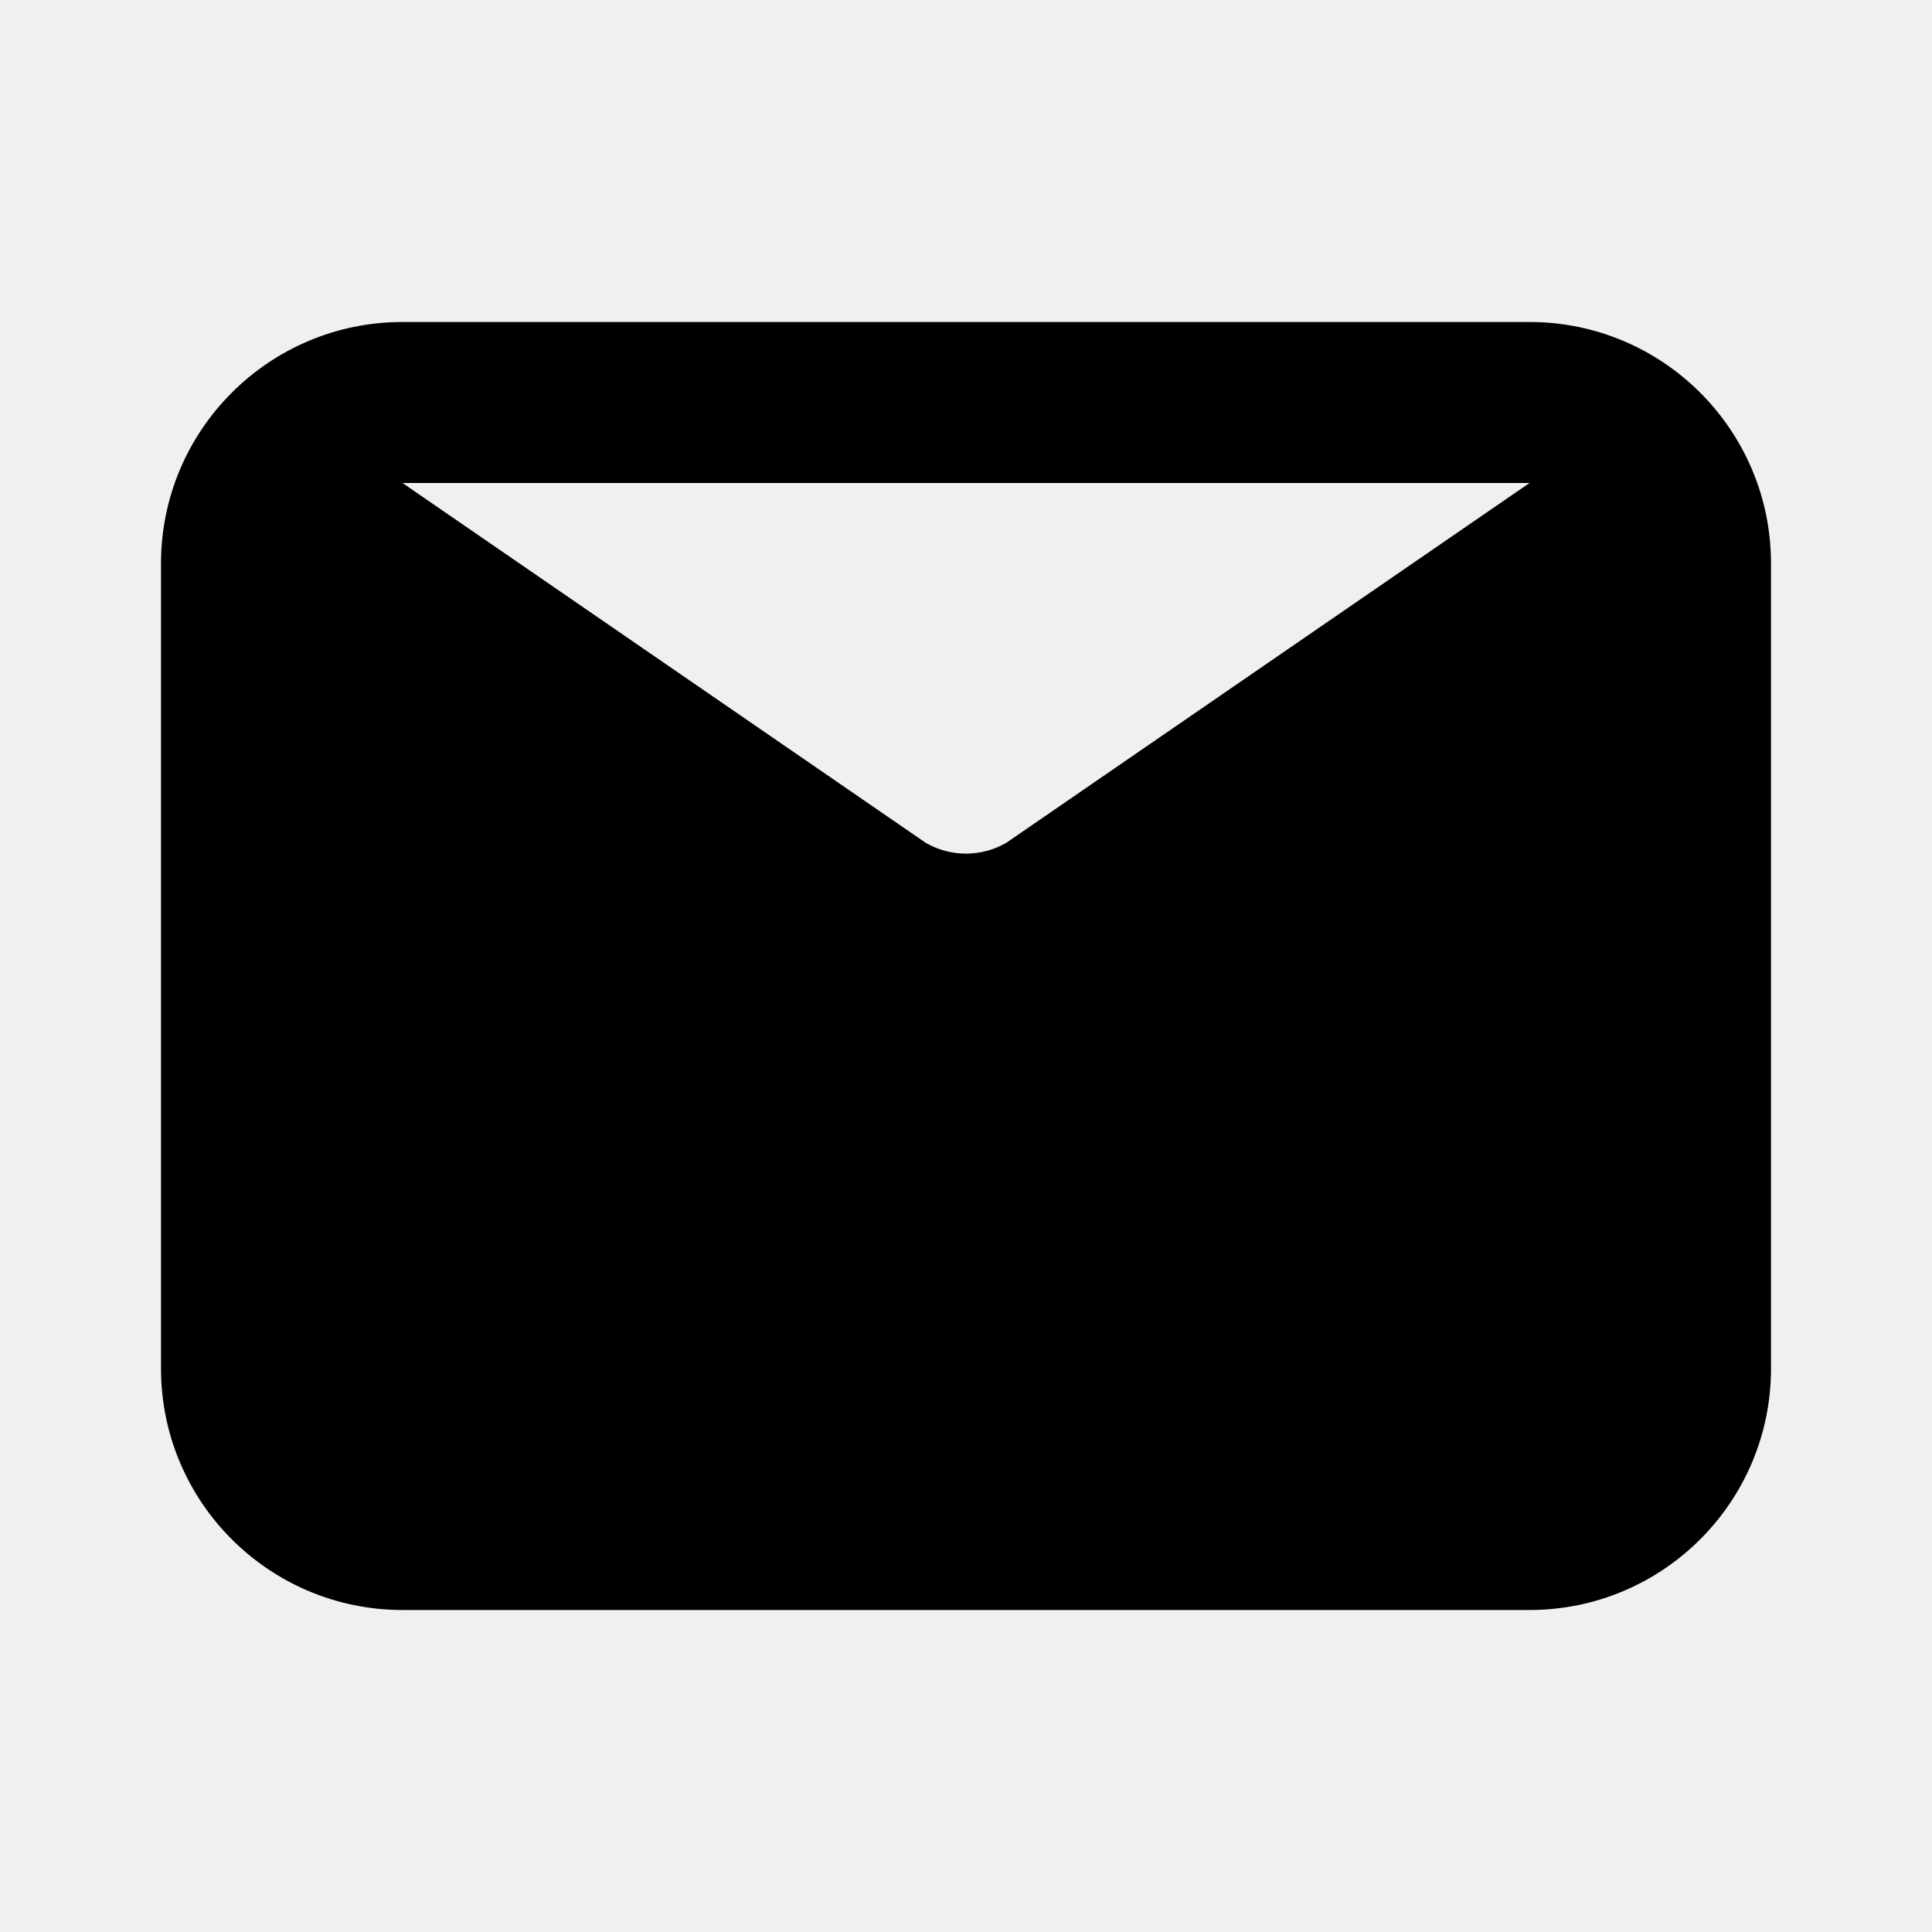
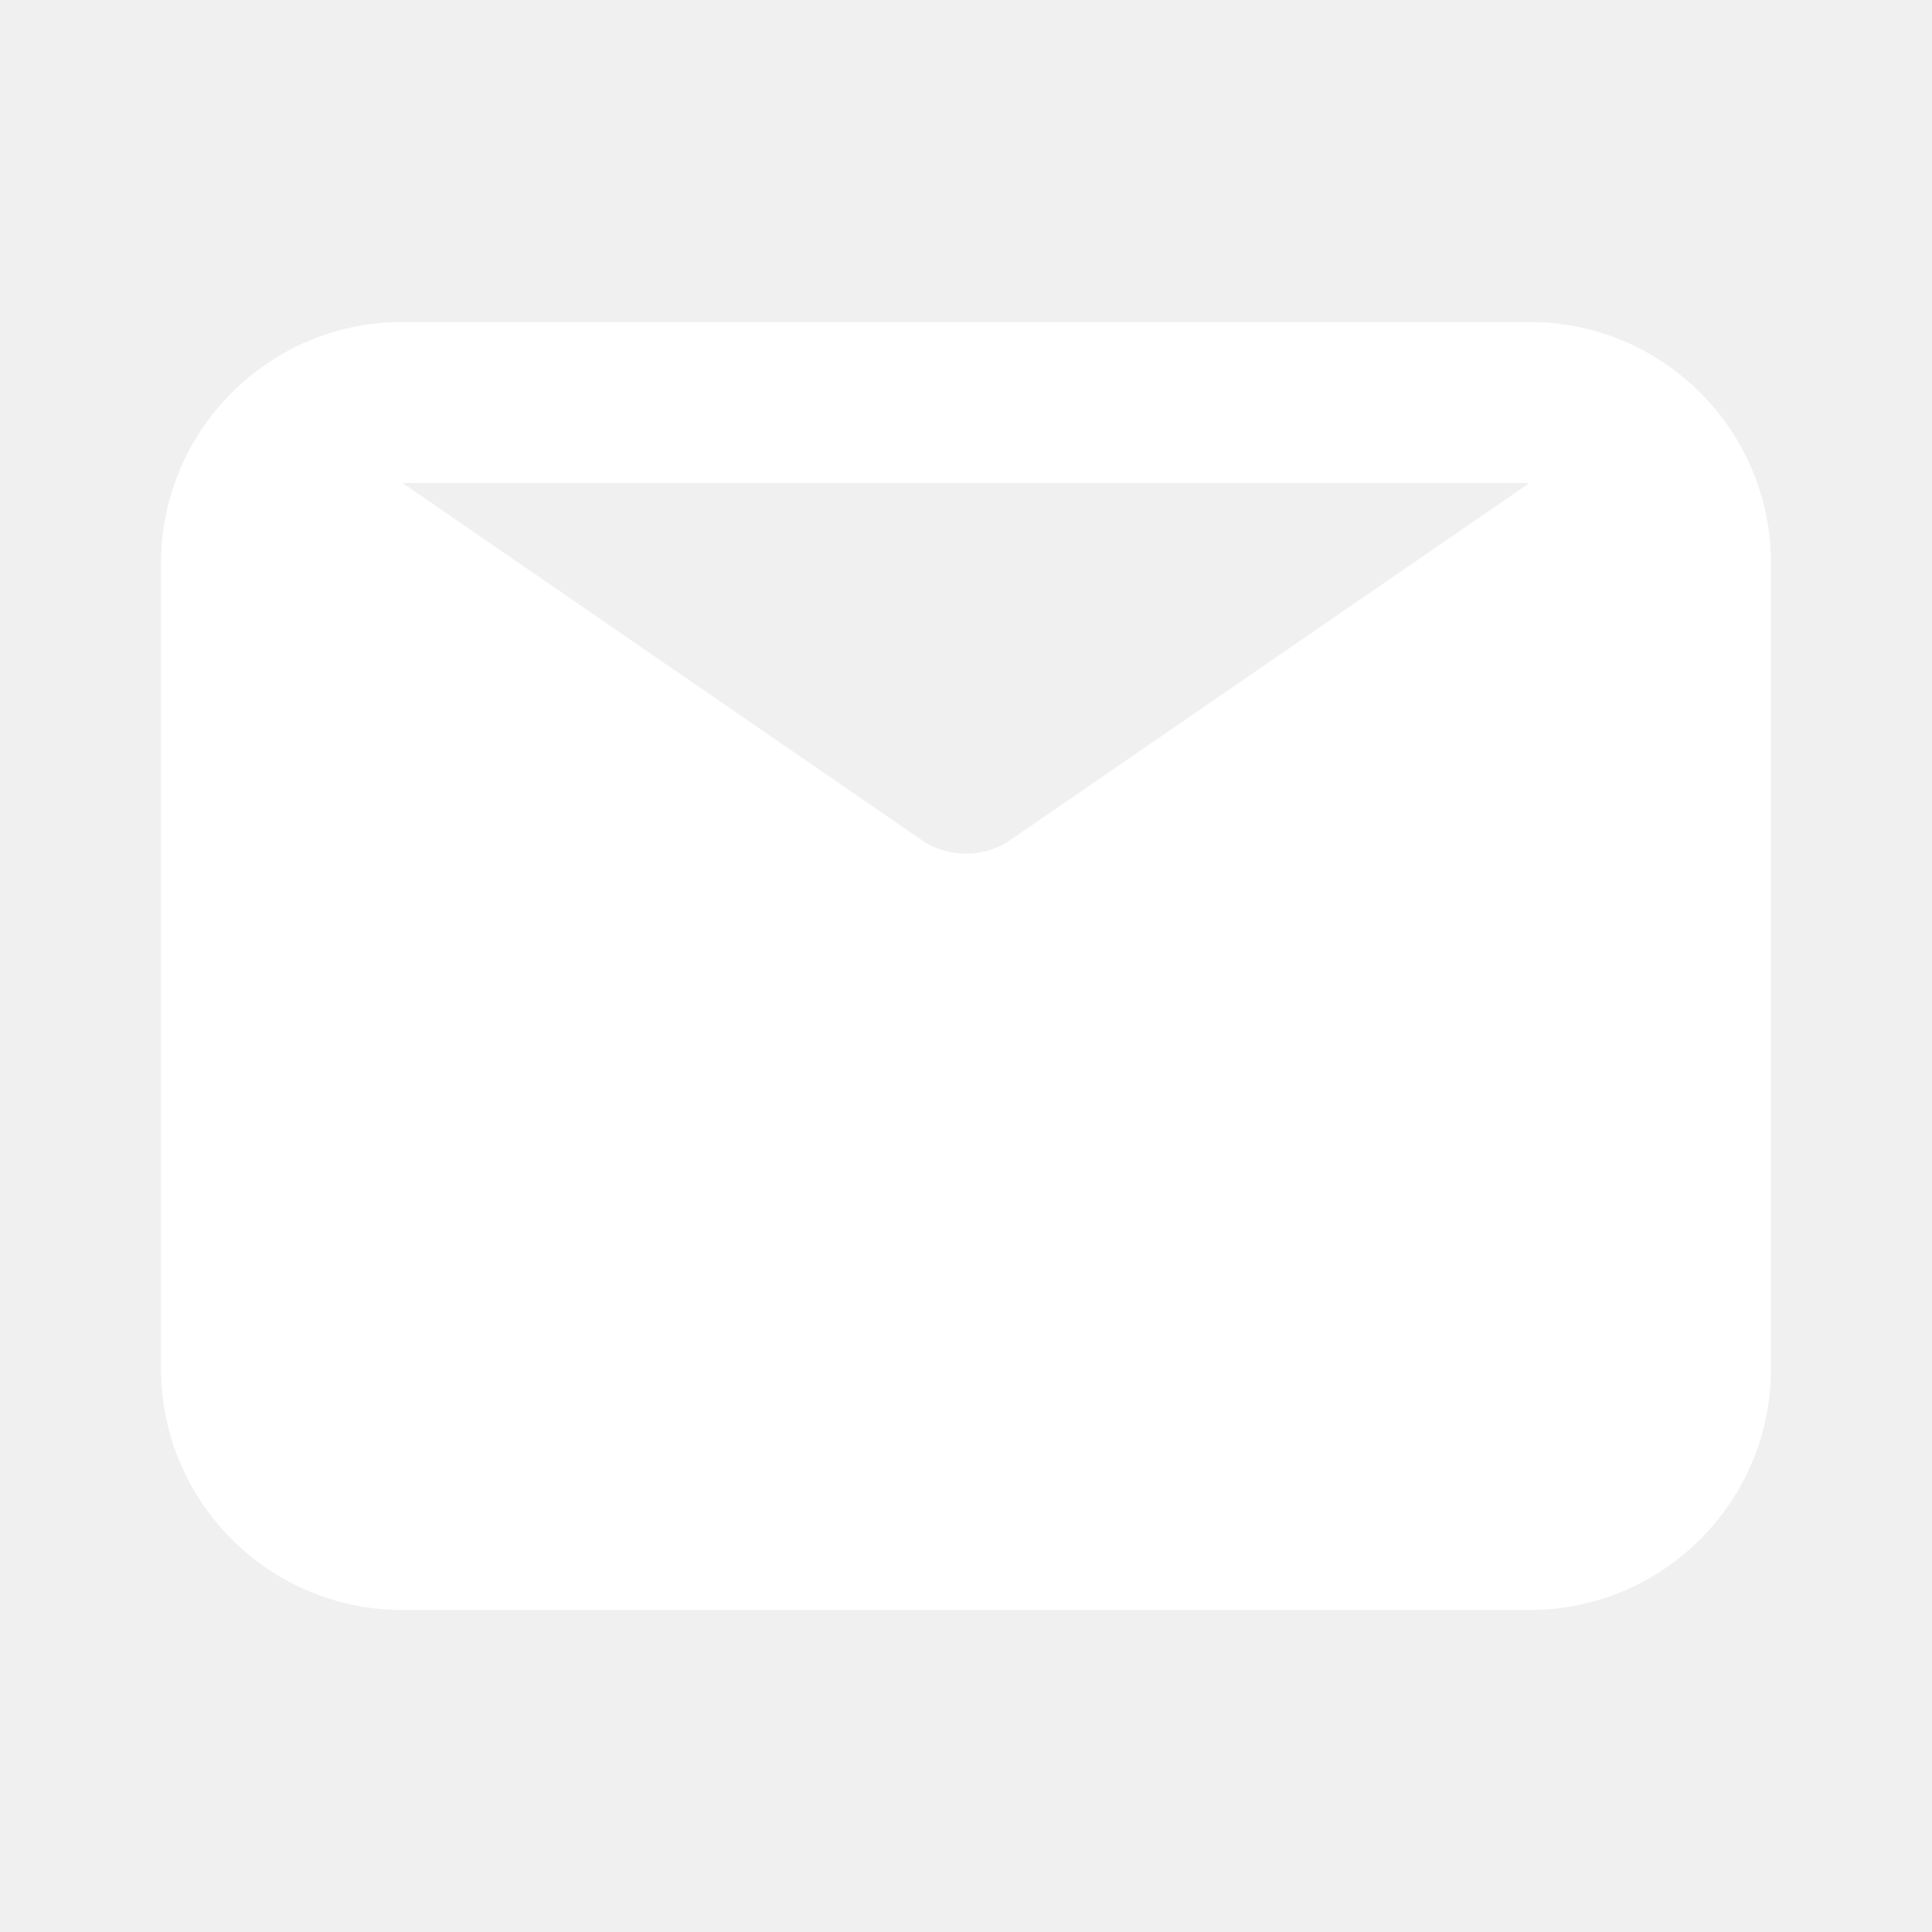
<svg xmlns="http://www.w3.org/2000/svg" viewBox="0 0 24 24">
  <g data-name="Layer 2">
    <g data-name="email">
      <rect width="24" height="24" opacity="0" />
-       <path d="M19 4H5a3 3 0 0 0-3 3v10a3 3 0 0 0 3 3h14a3 3 0 0 0 3-3V7a3 3 0 0 0-3-3zm0 2l-6.5 4.47a1 1 0 0 1-1 0L5 6z" />
+       <path d="M19 4H5a3 3 0 0 0-3 3v10a3 3 0 0 0 3 3h14a3 3 0 0 0 3-3V7a3 3 0 0 0-3-3zm0 2l-6.5 4.47a1 1 0 0 1-1 0L5 6z" fill="white" />
    </g>
  </g>
</svg>
